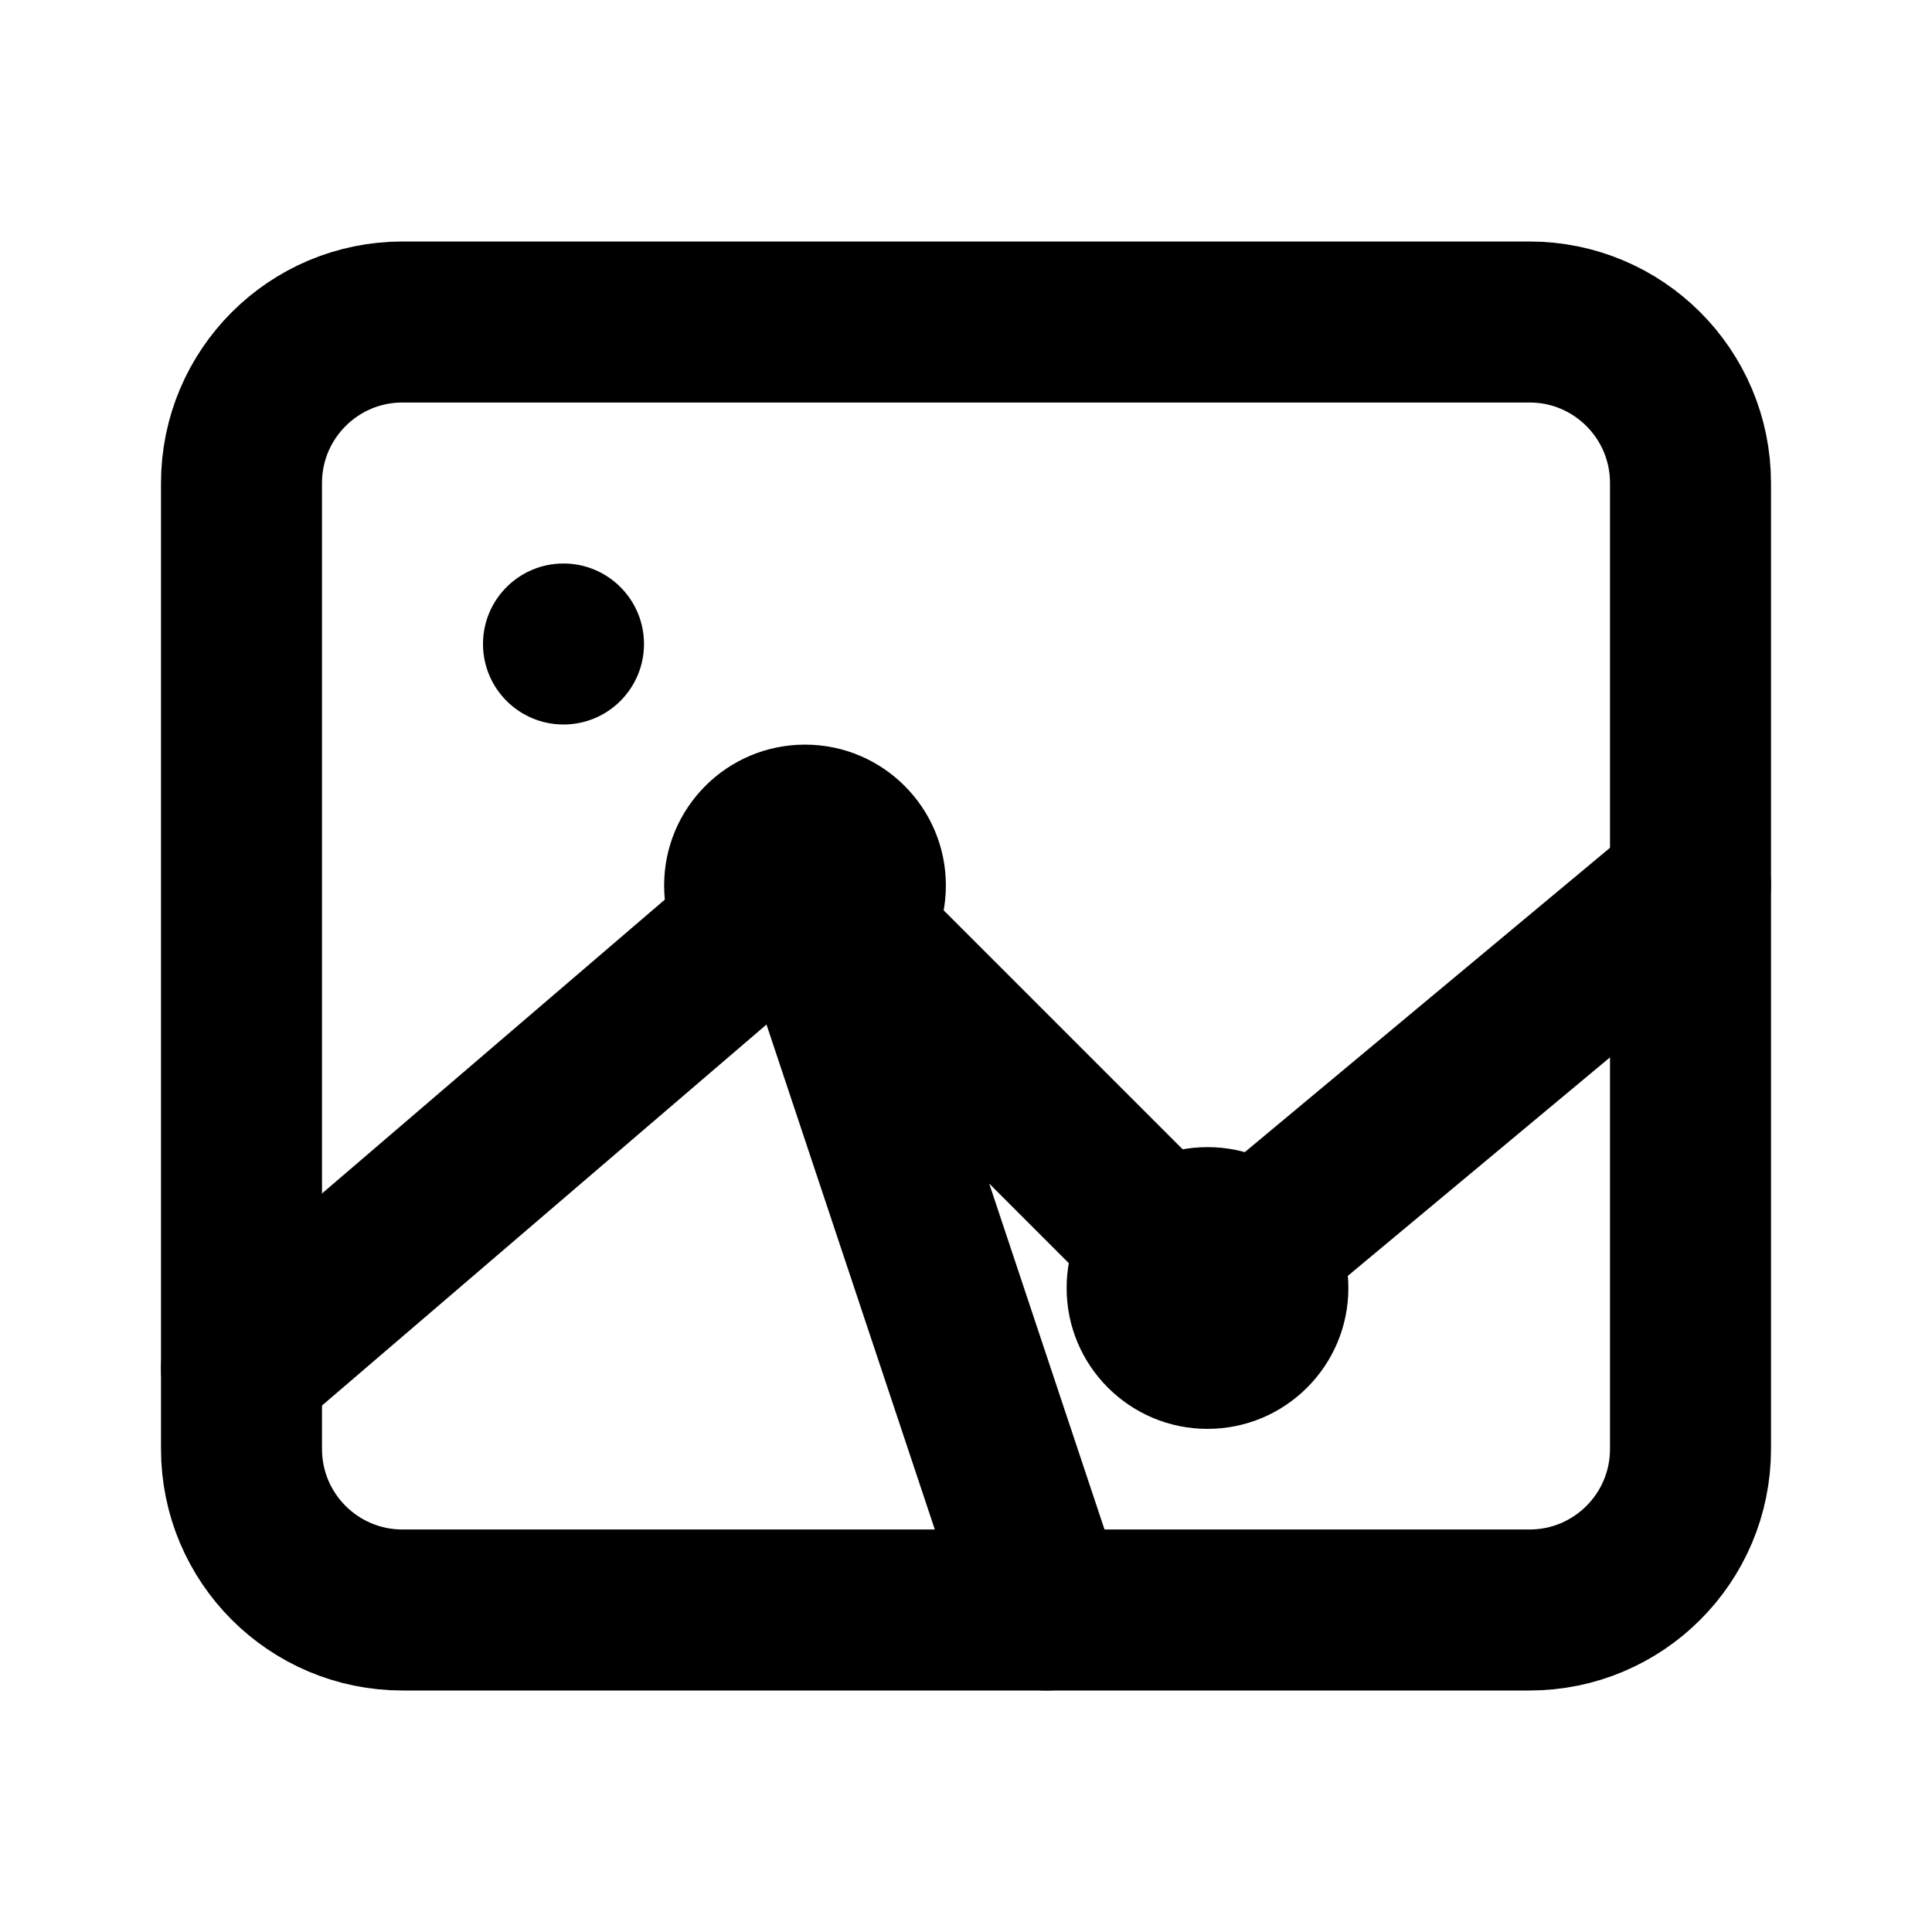
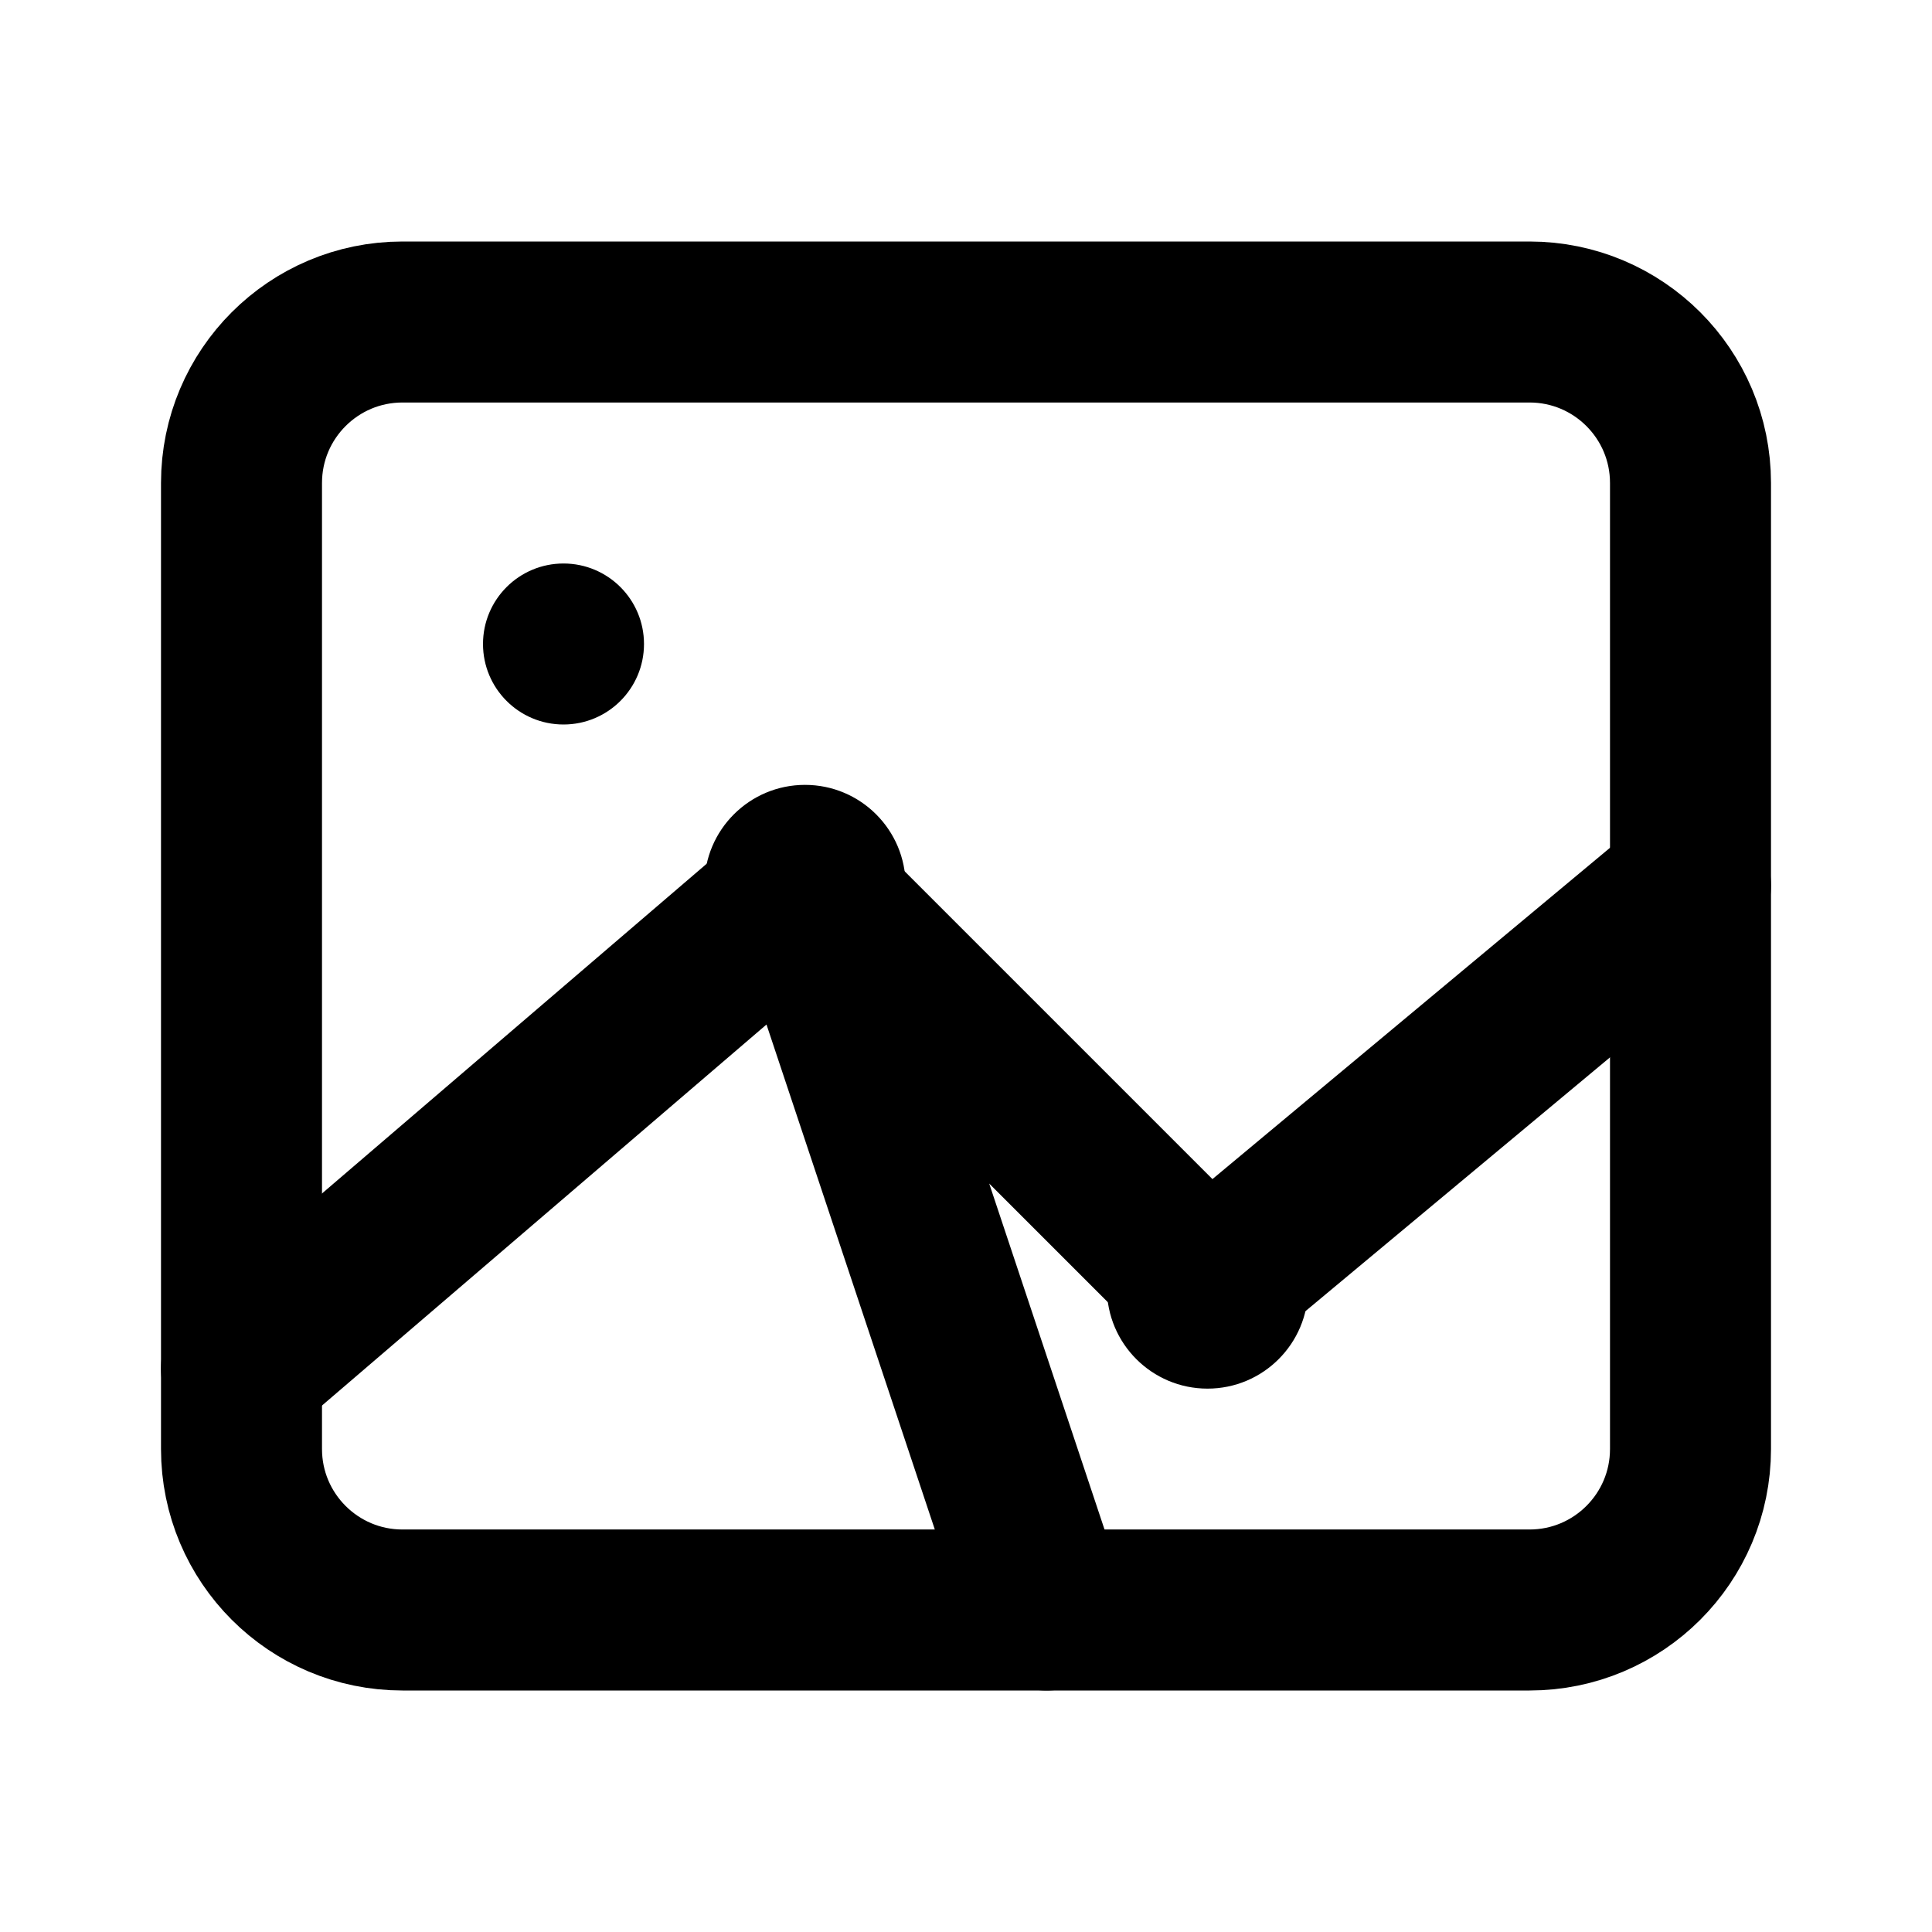
<svg xmlns="http://www.w3.org/2000/svg" width="24" height="24" viewBox="0 0 24 24" fill="none" stroke="currentColor" stroke-width="2" stroke-linecap="round" stroke-linejoin="round">
  <rect x="3" y="4" width="18" height="16" rx="2" />
  <path d="m3 17 7-6 5 5 6-5M10 11l3 9" />
  <g fill="currentColor" stroke="none">
    <circle cx="7" cy="8" r="1" />
-     <circle cx="10" cy="11" r="1.75" />
-     <circle cx="15" cy="16" r="1.75" />
+     <circle cx="10" cy="11" r="1.25" />
+     <circle cx="15" cy="16" r="1.25" />
  </g>
</svg>
